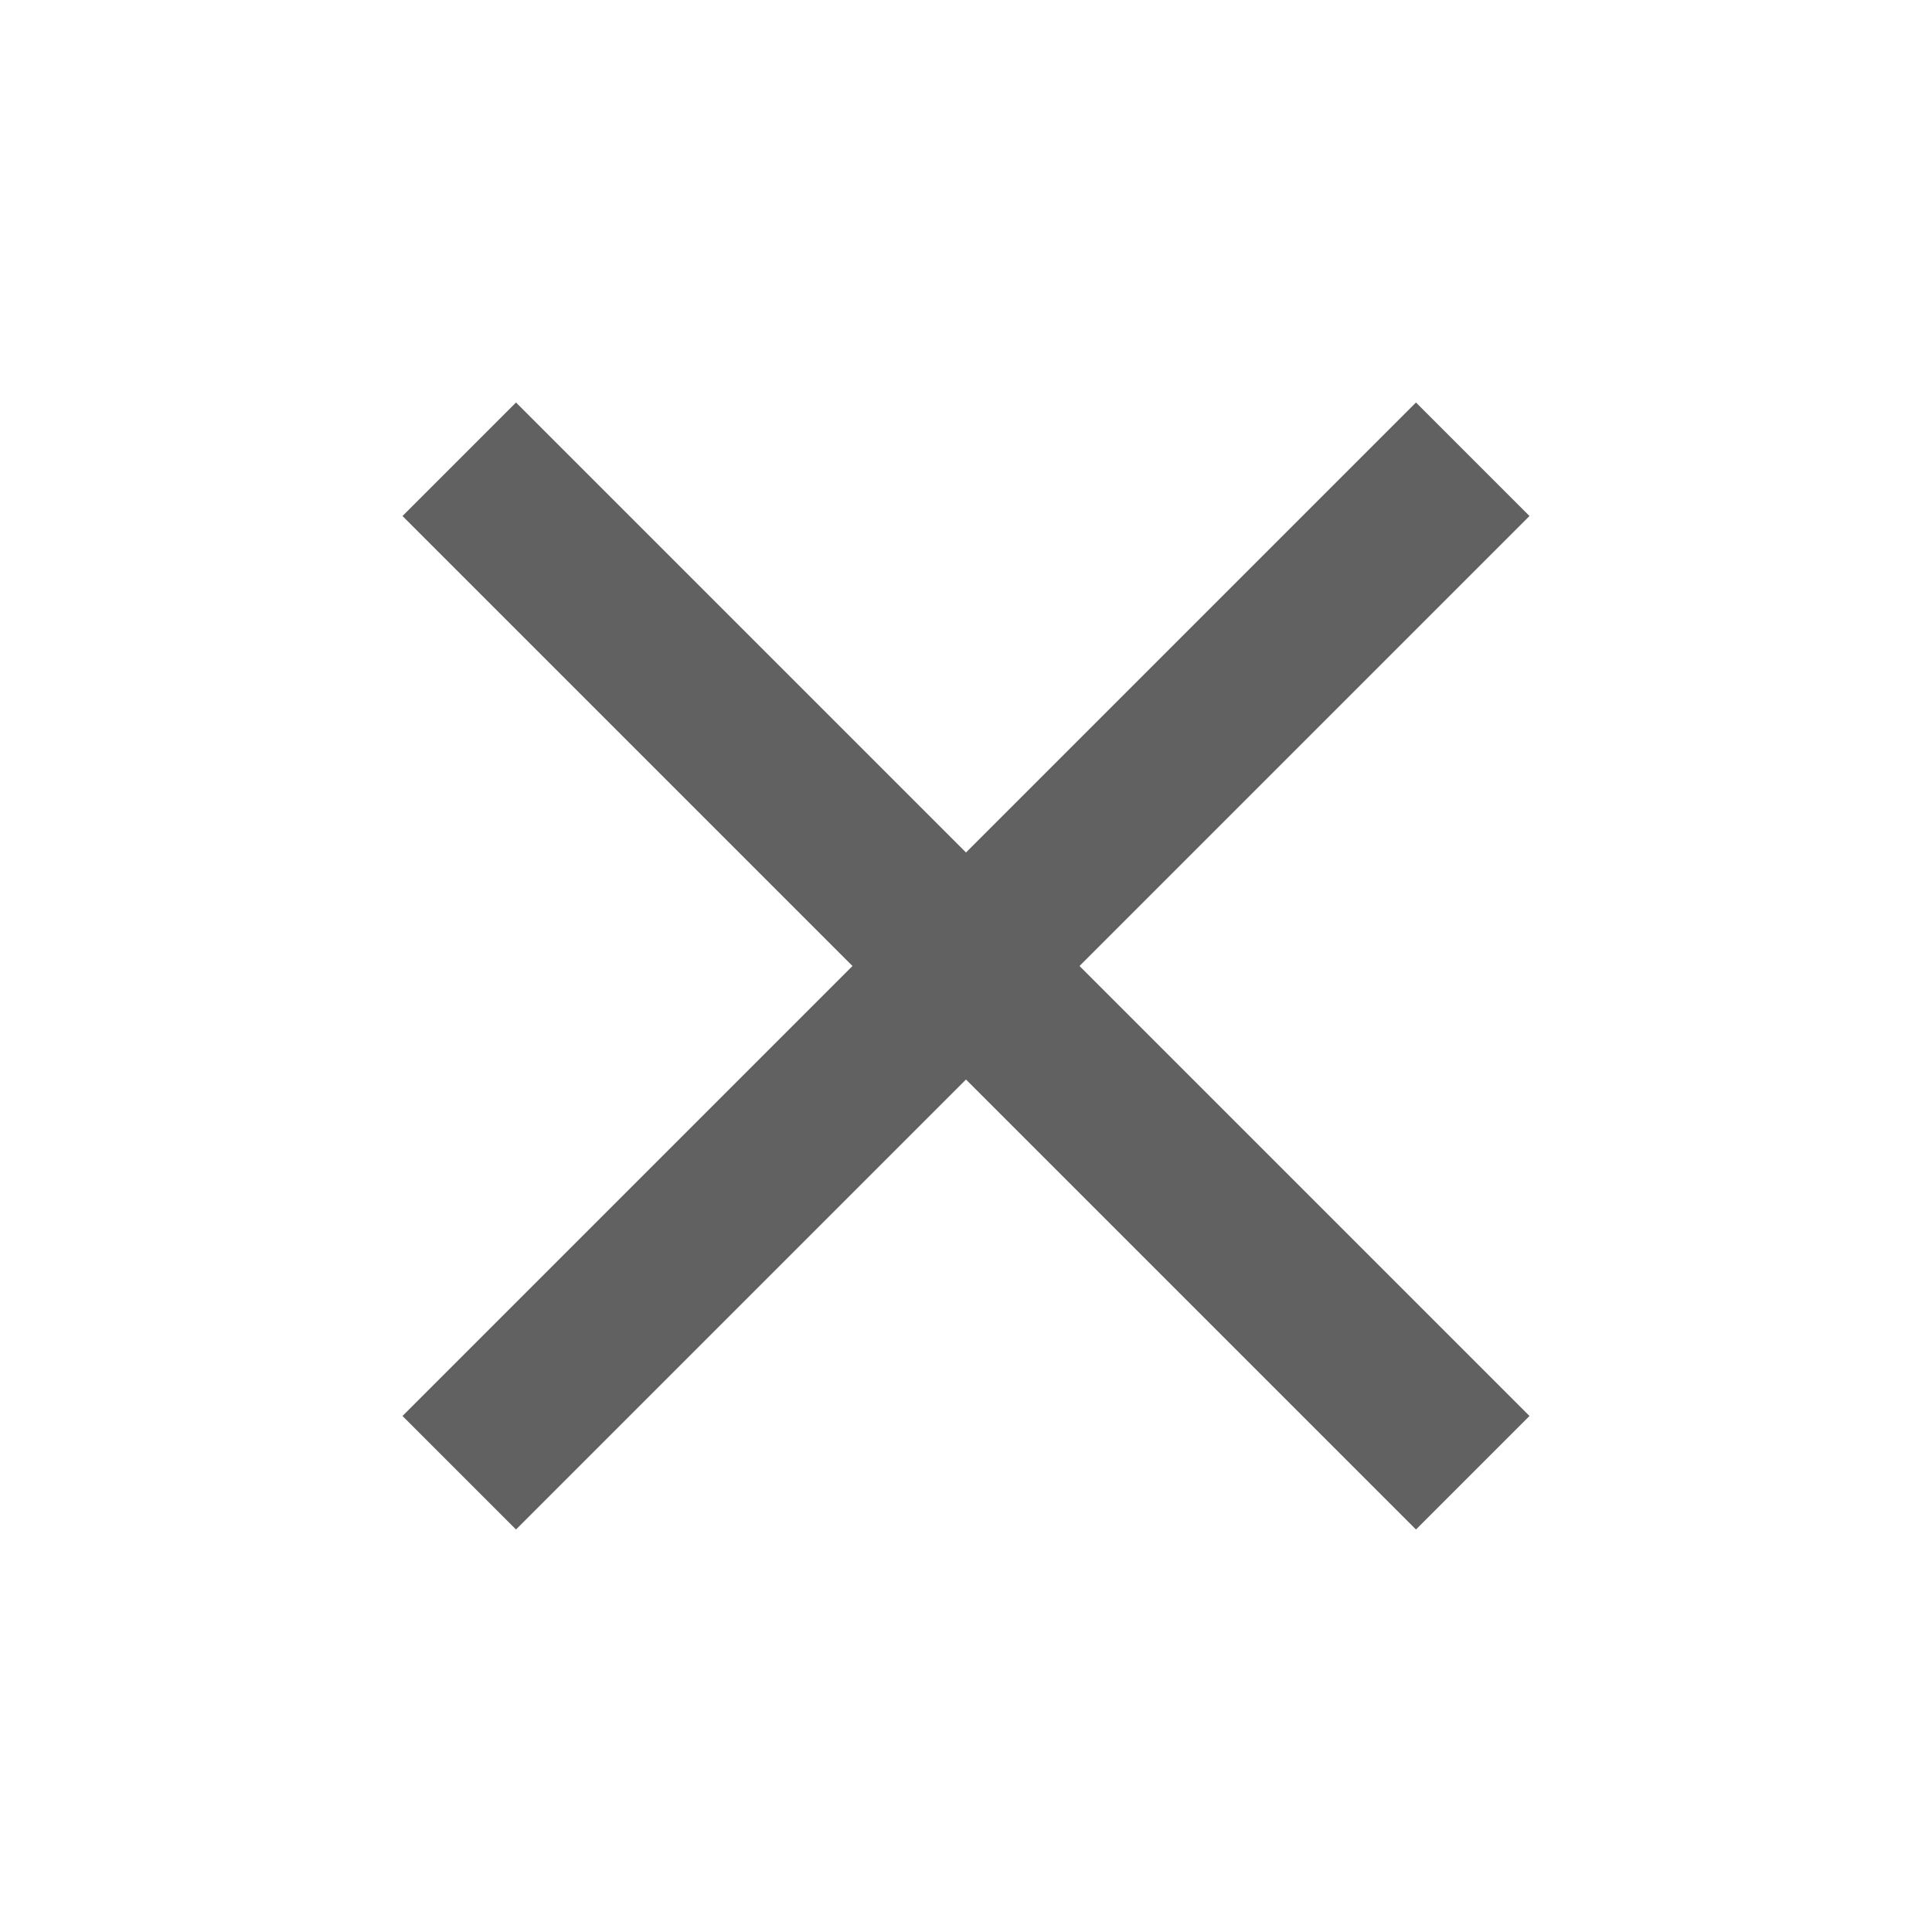
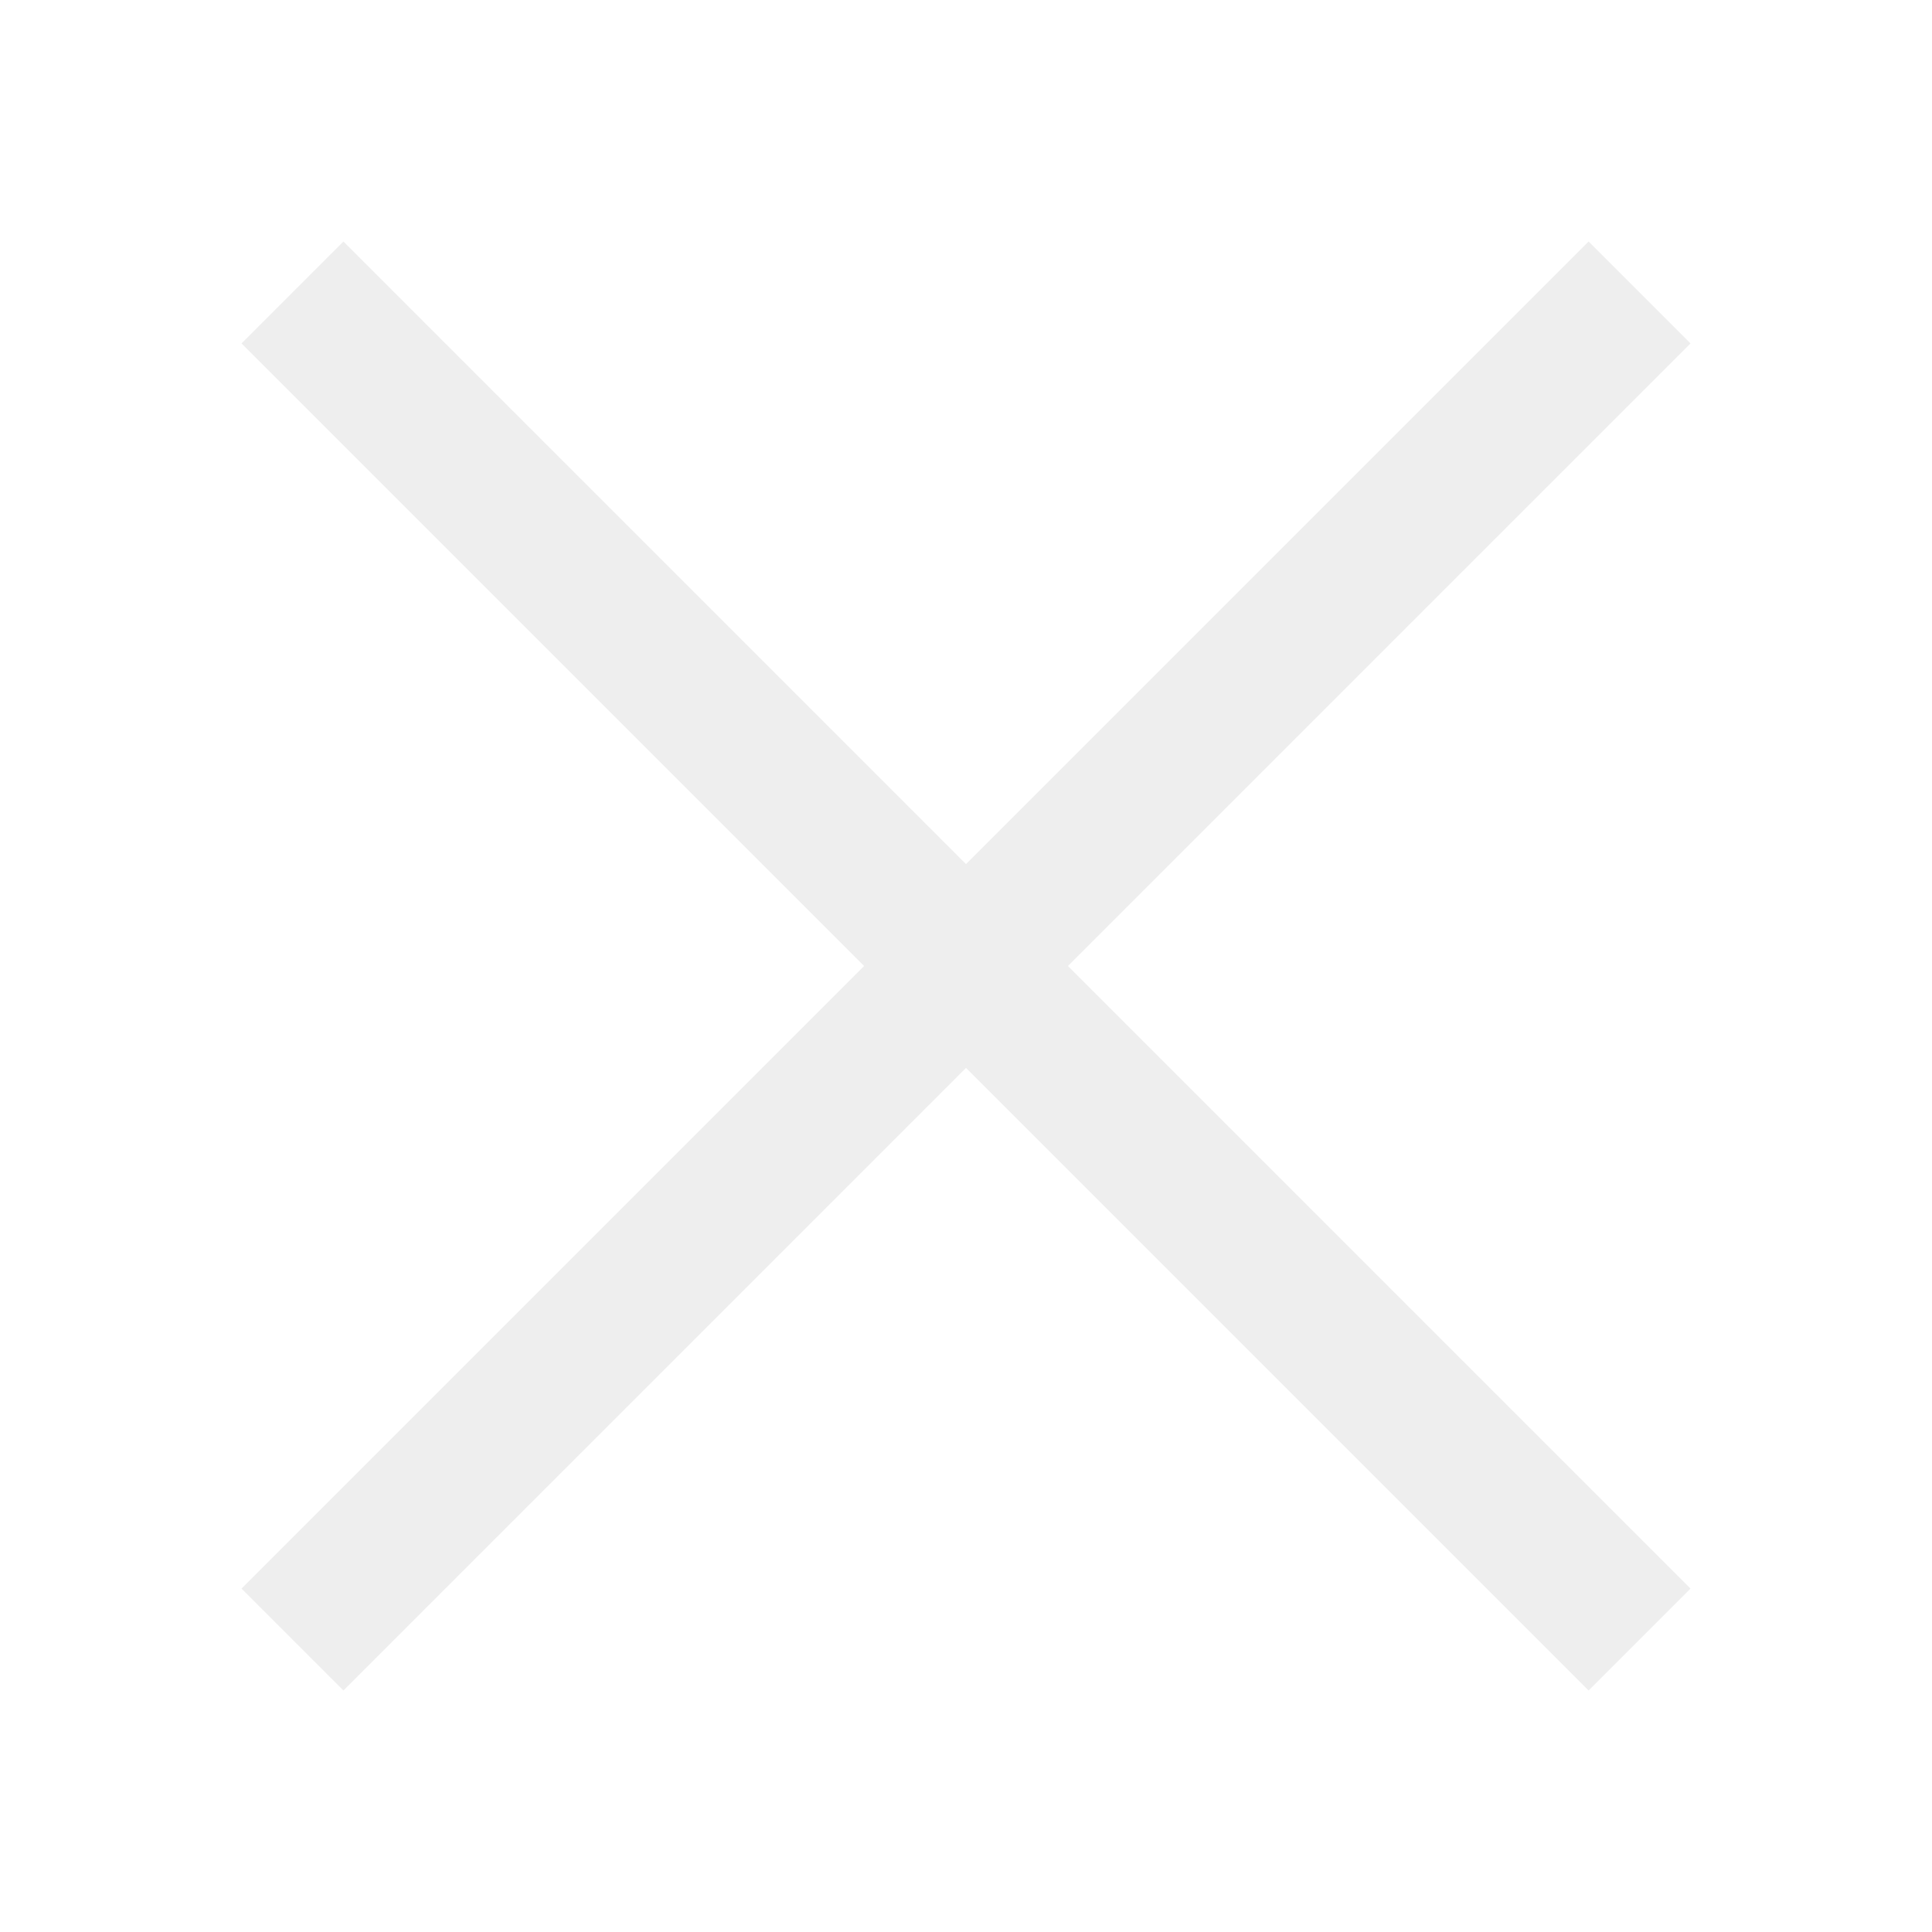
- <svg xmlns="http://www.w3.org/2000/svg" width="16" viewBox="0 0 24 24">
-   <circle cx="12" cy="12" r="11" fill="none" class="jp-icon-none jp-icon-selectable-inverse jp-icon3-hover" />
-   <path fill="#616161" d="M19 6.41 17.59 5 12 10.59 6.41 5 5 6.41 10.59 12 5 17.59 6.41 19 12 13.41 17.59 19 19 17.59 13.41 12z" class="jp-icon3 jp-icon-selectable jp-icon-accent2-hover" />
-   <circle cx="12" cy="12" r="7" fill="none" class="jp-icon-none jp-icon-busy" />
+ <svg xmlns="http://www.w3.org/2000/svg" width="16" height="16" viewBox="0 0 16 16" fill="none">
+   <circle cx="8" cy="8" r="8" fill="none" class="jp-icon-none jp-icon-selectable-inverse jp-icon3-hover" />
+   <path d="M2.844 2L2 2.844L7.156 8L2 13.156L2.844 14L8 8.844L13.156 14L14 13.156L8.844 8L14 2.844L13.156 2L8 7.156L2.844 2Z" fill="#EEEEEE" class="jp-icon-selectable jp-icon-accent2-hover" />
+   <circle cx="8" cy="8" r="4" fill="none" class="jp-icon-none jp-icon-busy" />
</svg>
